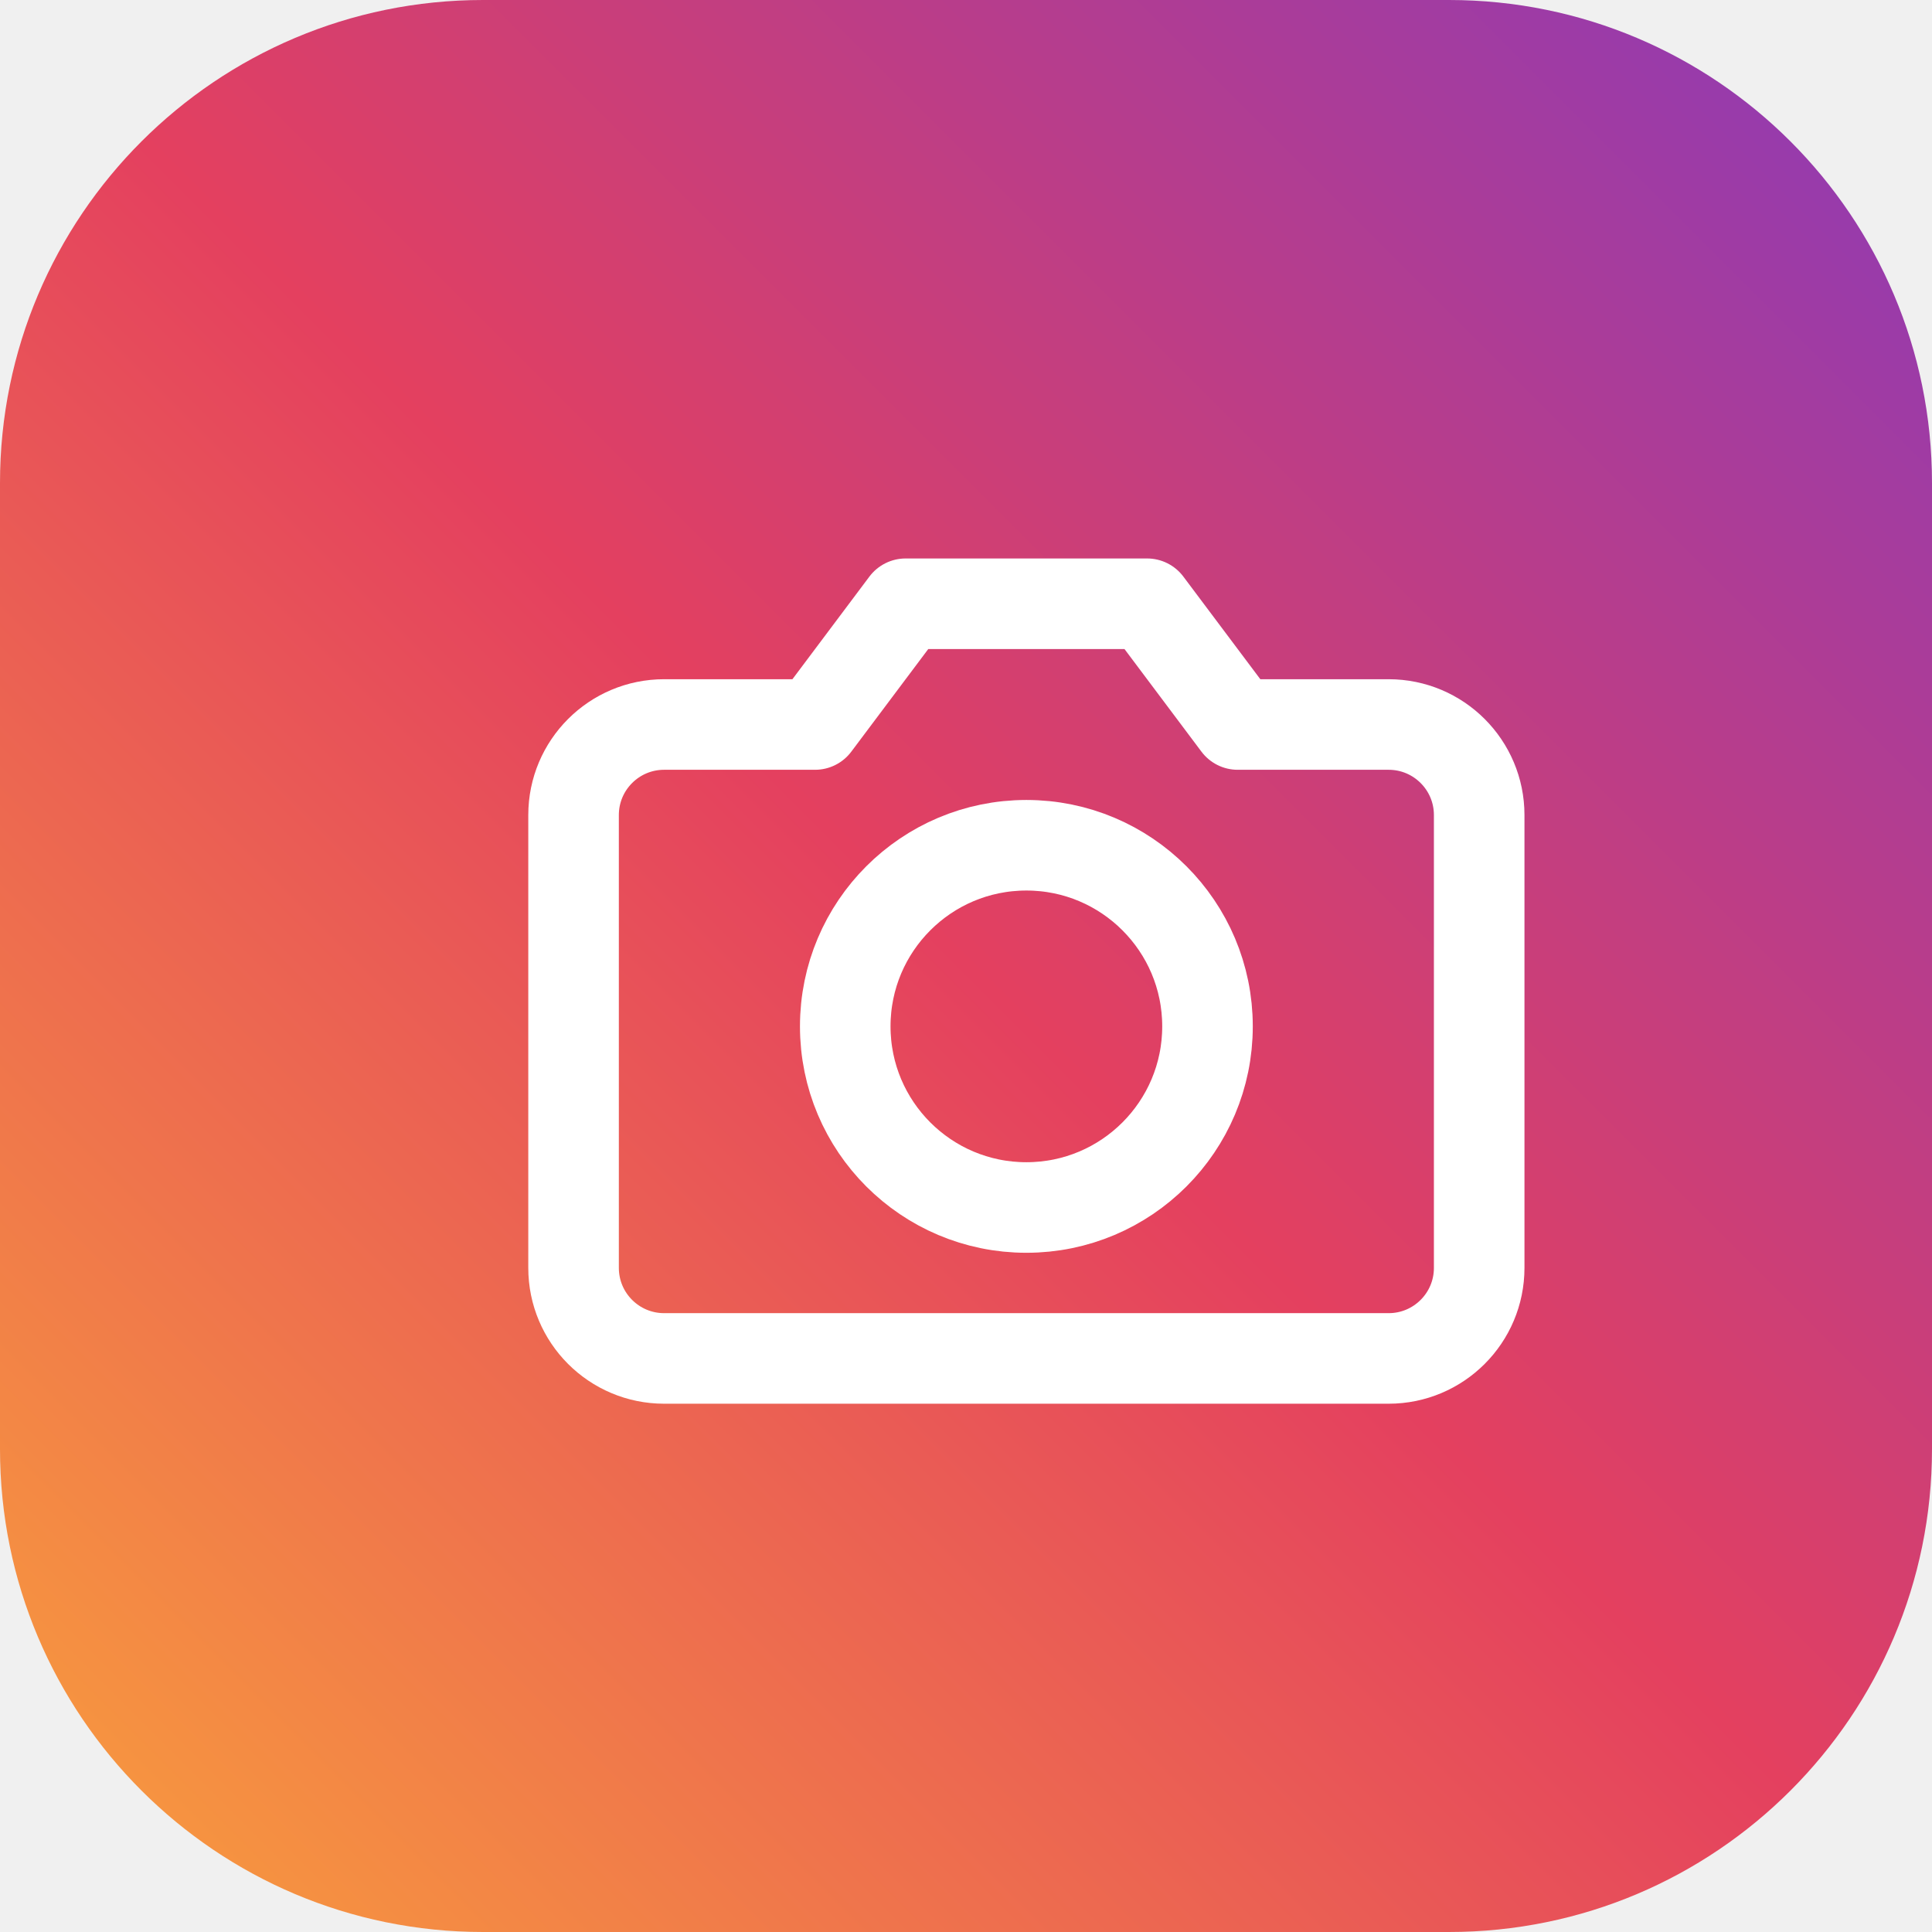
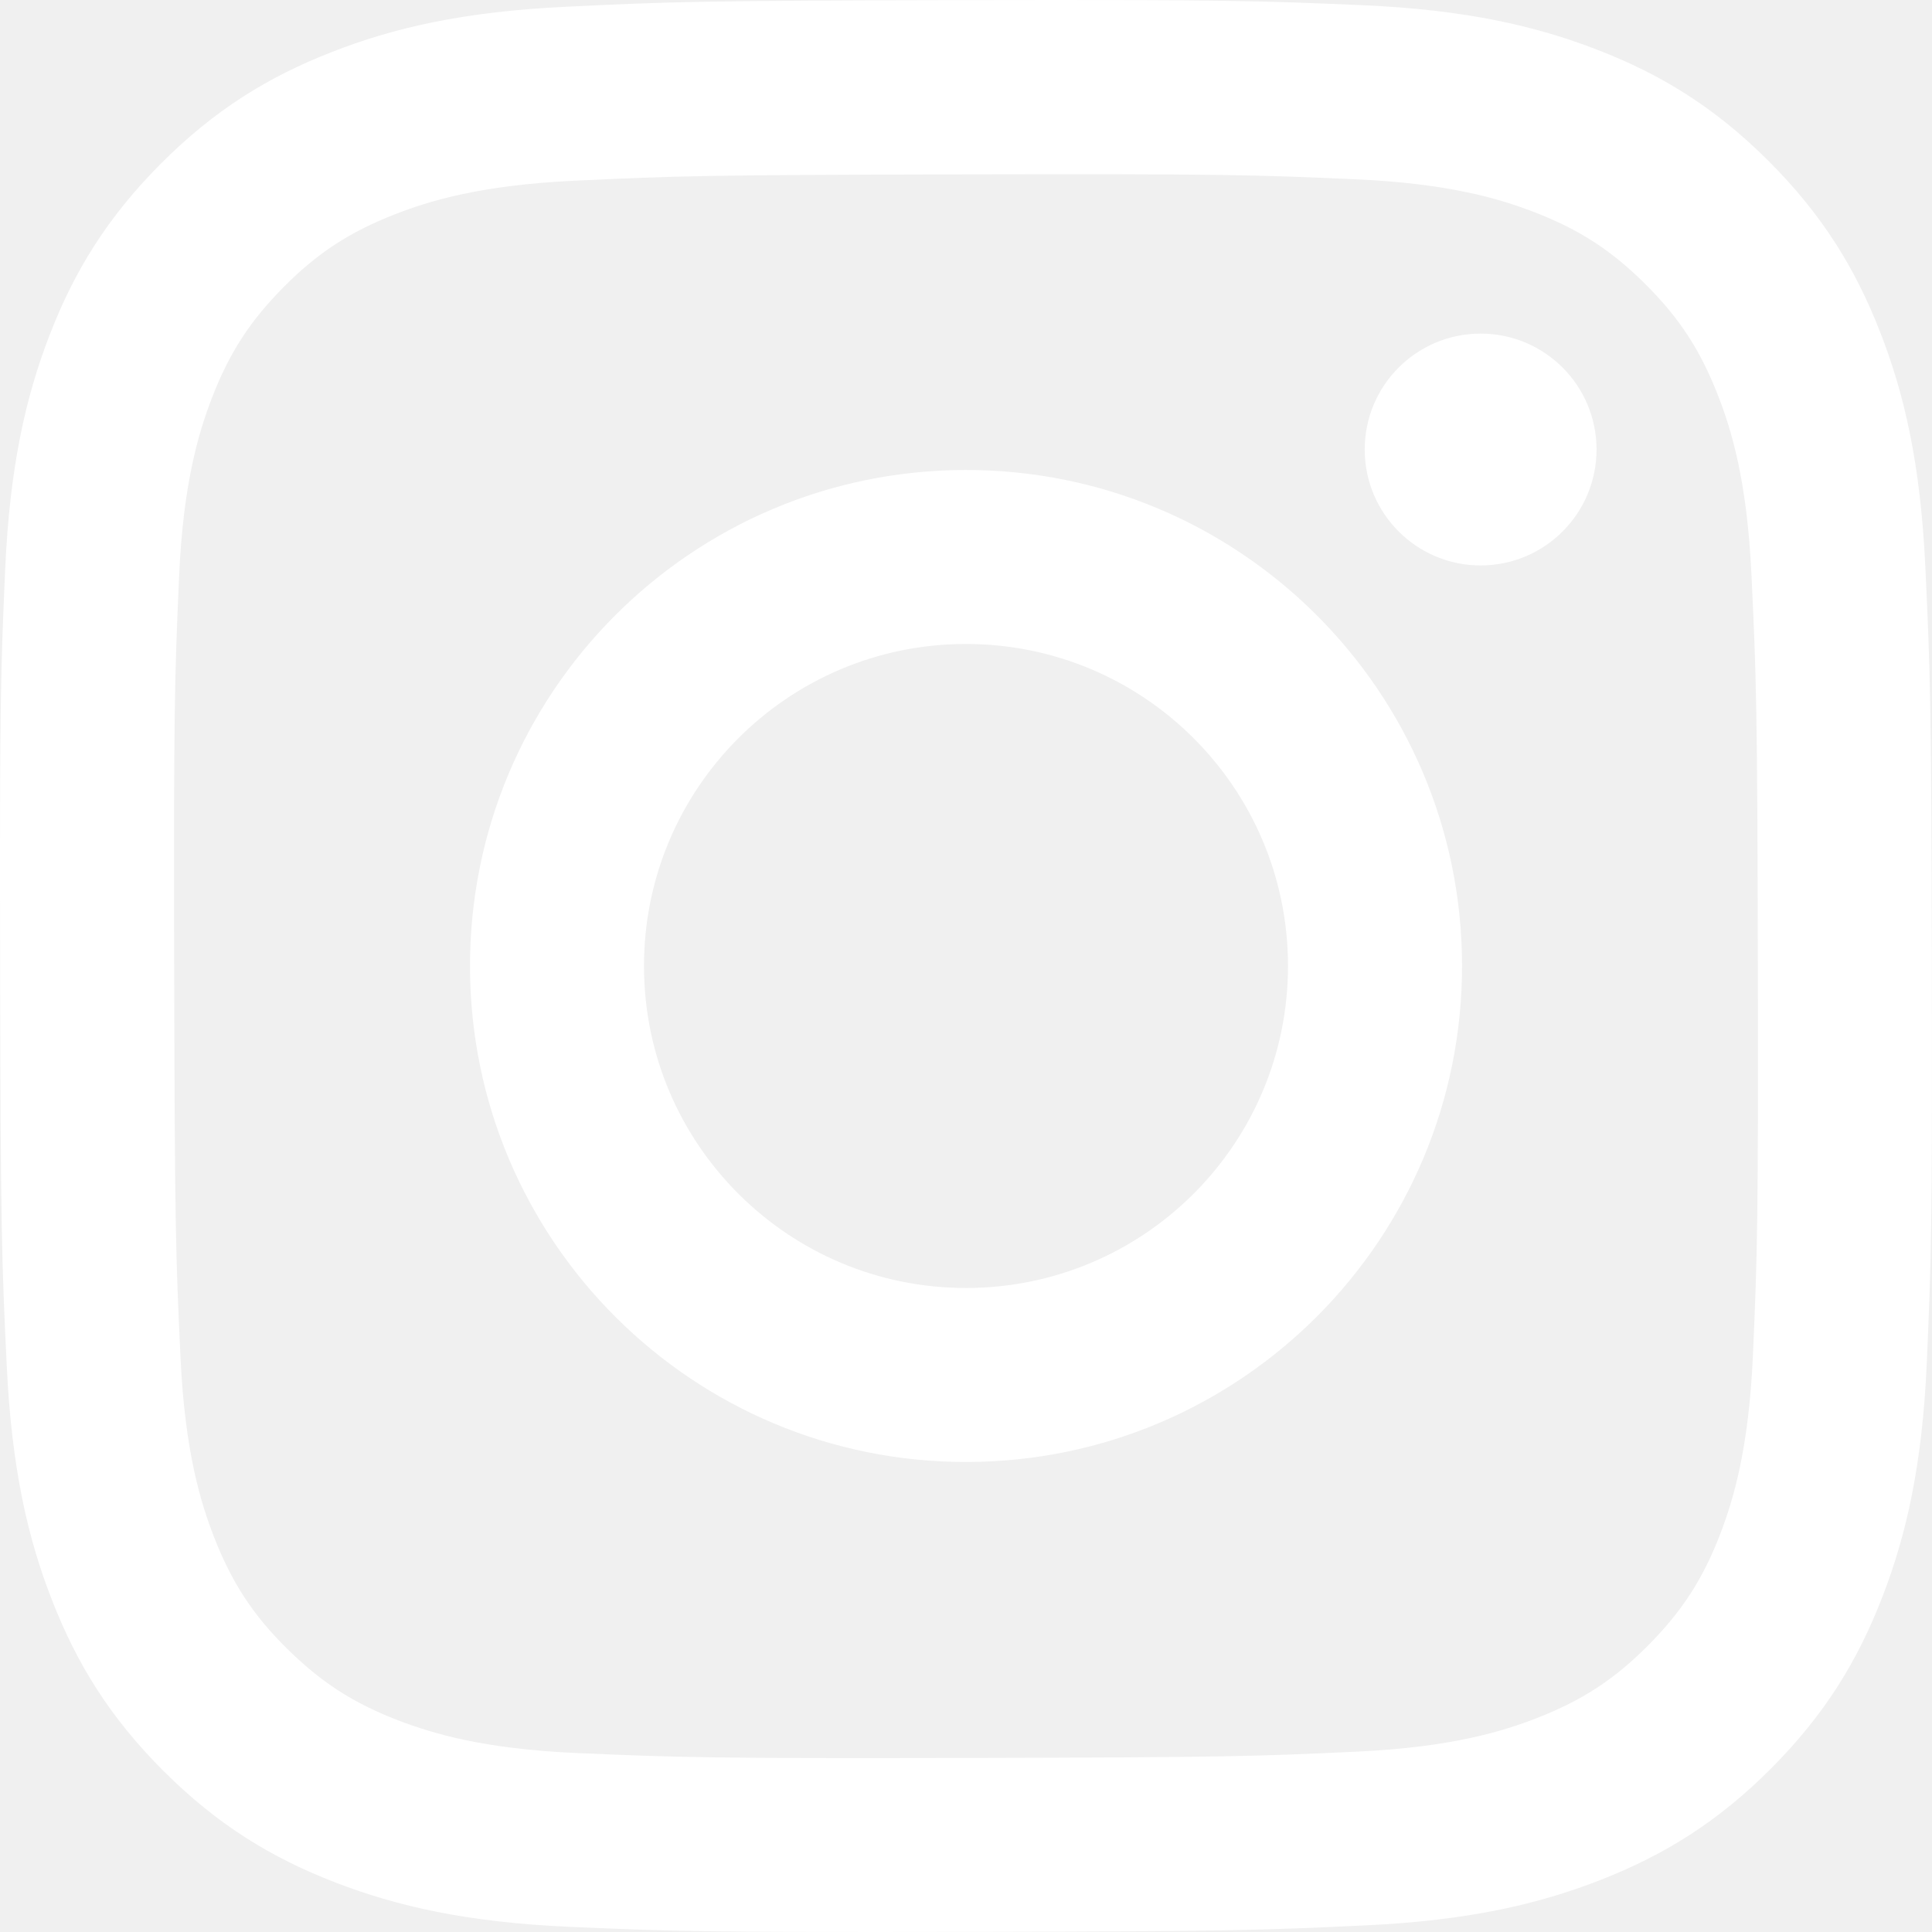
- <svg xmlns="http://www.w3.org/2000/svg" viewBox="0 0 64 64" role="img" aria-label="Instagram">
+ <svg xmlns="http://www.w3.org/2000/svg" id="Layer_1" data-name="Layer 1" viewBox="0 0 1000 1000">
  <defs>
-     <linearGradient id="g" x1="0" y1="1" x2="1" y2="0">
-       <stop offset="0" stop-color="#f9a23b" />
-       <stop offset=".5" stop-color="#e4405f" />
-       <stop offset="1" stop-color="#8a3ab9" />
-     </linearGradient>
+     <style>.cls-1{fill:#fff;}</style>
  </defs>
-   <rect width="64" height="64" rx="16" fill="url(#g)" />
-   <path d="M22 24h5l3-4h8l3 4h5a3 3 0 0 1 3 3v15a3 3 0 0 1-3 3H22a3 3 0 0 1-3-3V27a3 3 0 0 1 3-3z" fill="none" stroke="#fff" stroke-width="3" stroke-linejoin="round" />
-   <circle cx="34" cy="34" r="6" fill="none" stroke="#fff" stroke-width="3" />
+   <path class="cls-1" d="M295.42,6c-53.2,2.51-89.53,11-121.29,23.48-32.87,12.81-60.73,30-88.45,57.82S40.89,143,28.17,175.92c-12.31,31.83-20.65,68.19-23,121.42S2.3,367.68,2.56,503.46,3.42,656.26,6,709.6c2.54,53.19,11,89.51,23.48,121.28,12.83,32.87,30,60.72,57.83,88.45S143,964.09,176,976.83c31.8,12.29,68.17,20.67,121.39,23s70.35,2.87,206.09,2.61,152.83-.86,206.16-3.39S799.1,988,830.88,975.58c32.87-12.86,60.74-30,88.45-57.84S964.1,862,976.81,829.06c12.32-31.8,20.69-68.17,23-121.35,2.33-53.37,2.88-70.41,2.62-206.17s-.87-152.78-3.4-206.1-11-89.53-23.47-121.32c-12.85-32.87-30-60.7-57.82-88.45S862,40.87,829.07,28.19c-31.82-12.31-68.17-20.7-121.39-23S637.33,2.3,501.54,2.56,348.75,3.4,295.42,6m5.84,903.88c-48.75-2.12-75.22-10.22-92.86-17-23.36-9-40-19.88-57.58-37.29s-28.38-34.11-37.5-57.42c-6.85-17.64-15.1-44.08-17.38-92.83-2.48-52.69-3-68.51-3.29-202s.22-149.29,2.53-202c2.08-48.71,10.23-75.21,17-92.84,9-23.39,19.84-40,37.29-57.57s34.1-28.39,57.43-37.51c17.62-6.88,44.06-15.06,92.79-17.38,52.73-2.5,68.53-3,202-3.29s149.31.21,202.06,2.53c48.71,2.12,75.22,10.19,92.83,17,23.37,9,40,19.81,57.57,37.29s28.4,34.07,37.52,57.45c6.89,17.57,15.07,44,17.37,92.76,2.51,52.73,3.08,68.54,3.32,202s-.23,149.31-2.54,202c-2.13,48.75-10.21,75.23-17,92.89-9,23.35-19.85,40-37.31,57.56s-34.09,28.38-57.43,37.5c-17.6,6.87-44.07,15.07-92.76,17.39-52.73,2.48-68.53,3-202.05,3.29s-149.27-.25-202-2.53m407.6-674.61a60,60,0,1,0,59.88-60.1,60,60,0,0,0-59.88,60.1M245.77,503c.28,141.8,115.44,256.49,257.21,256.22S759.52,643.8,759.25,502,643.79,245.48,502,245.76,245.5,361.22,245.77,503m90.06-.18a166.67,166.67,0,1,1,167,166.34,166.65,166.65,0,0,1-167-166.34" transform="translate(-2.5 -2.5)" />
</svg>
